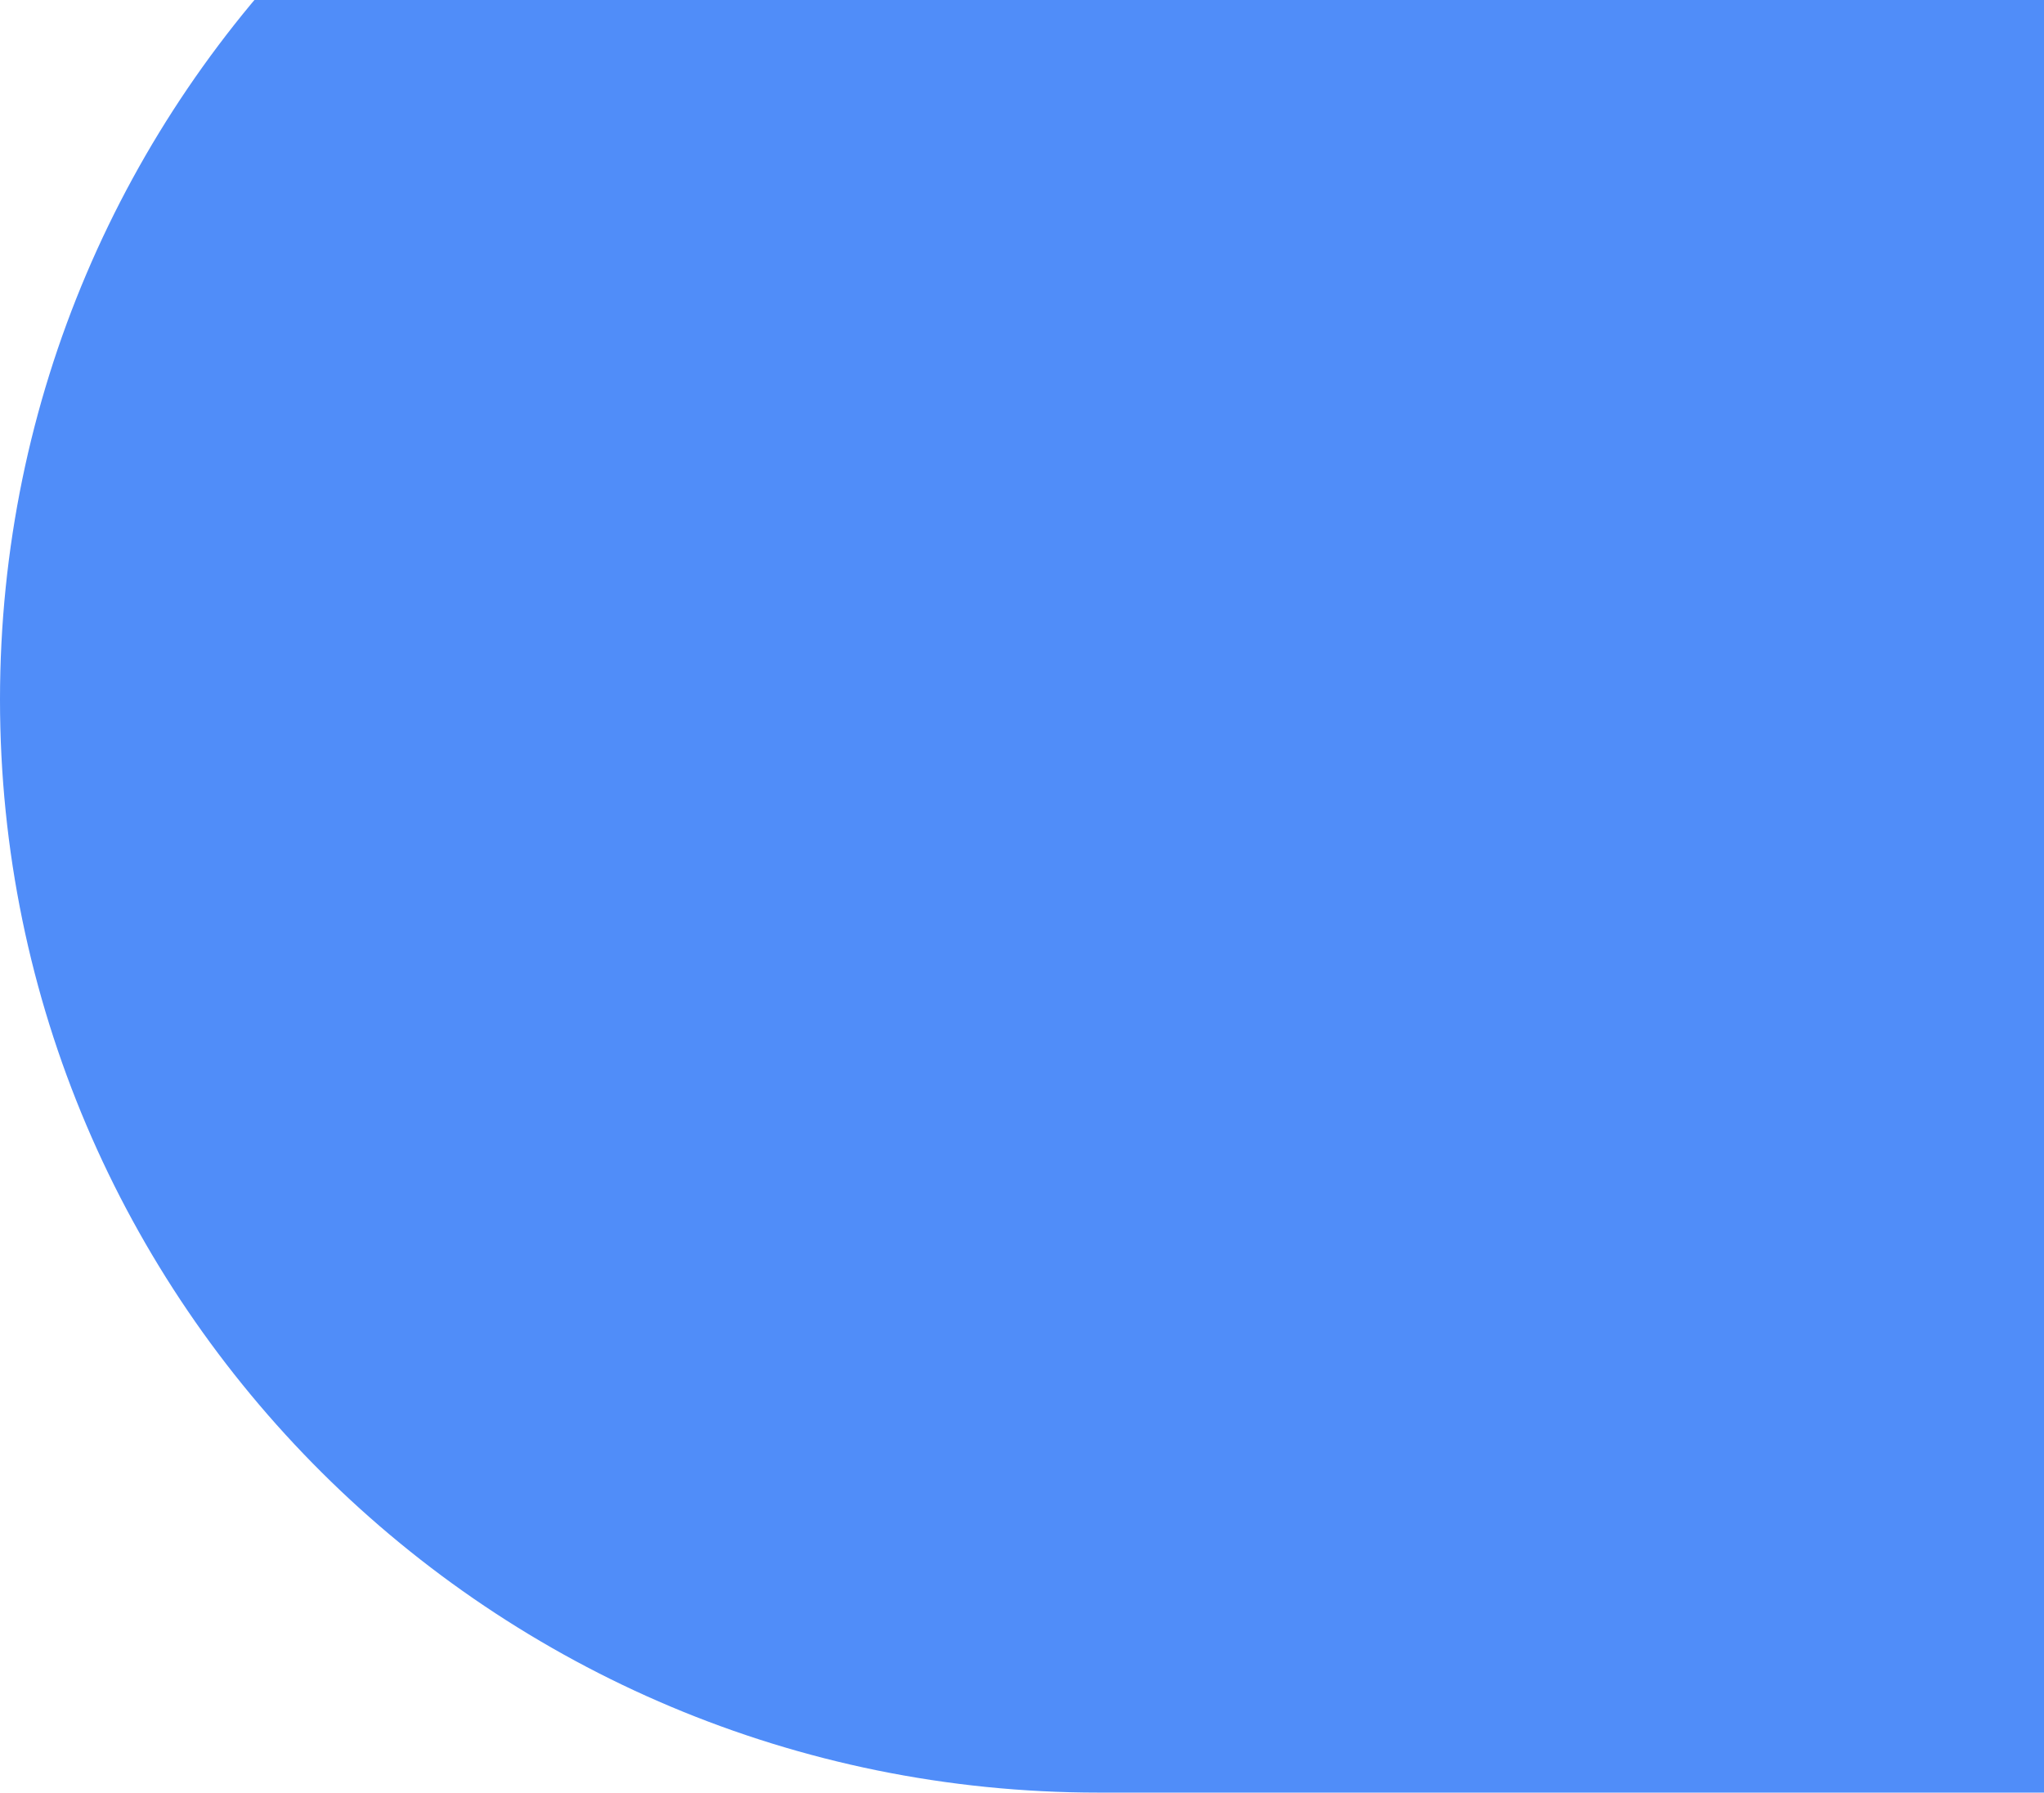
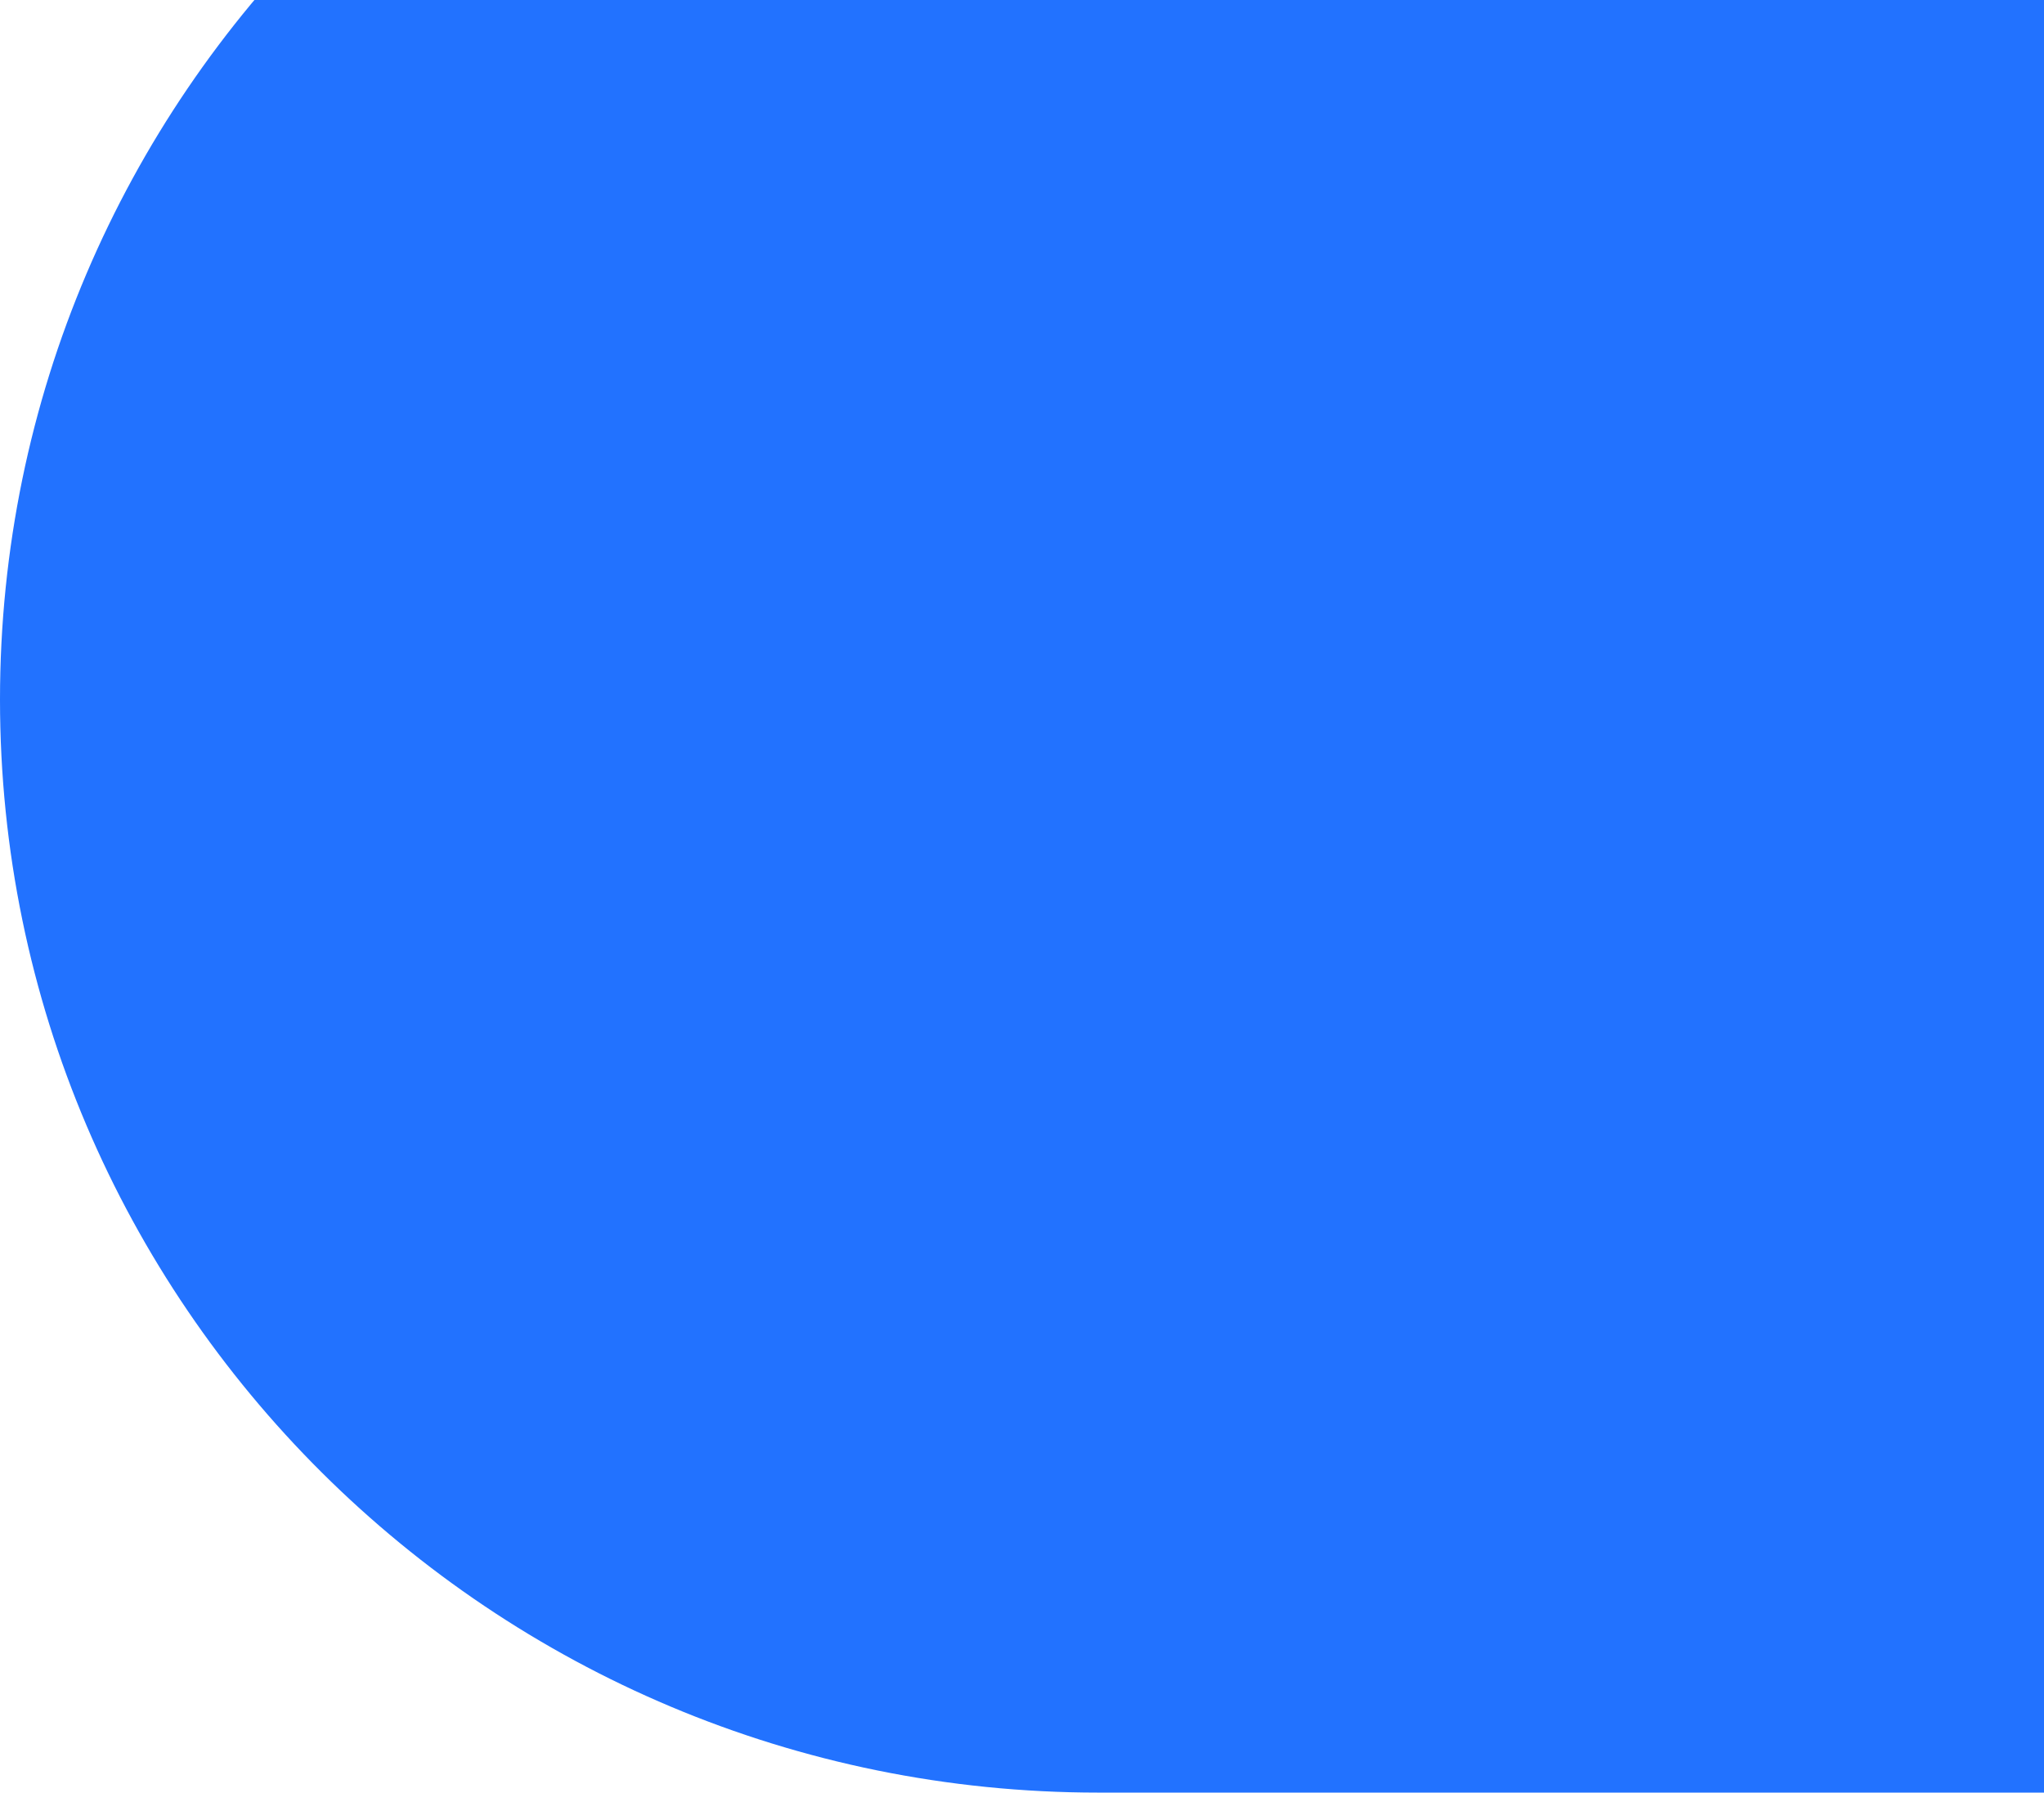
<svg xmlns="http://www.w3.org/2000/svg" width="187" height="164" viewBox="0 0 187 164" fill="none">
-   <path fill-rule="evenodd" clip-rule="evenodd" d="M100.5 -36H201V164H100.5C44.995 164 0 119.228 0 64C0 8.772 44.995 -36 100.5 -36Z" fill="#508DF9" />
+   <path fill-rule="evenodd" clip-rule="evenodd" d="M100.5 -36H201V164H100.5C44.995 164 0 119.228 0 64C0 8.772 44.995 -36 100.5 -36Z" fill="#2272FF" />
</svg>
